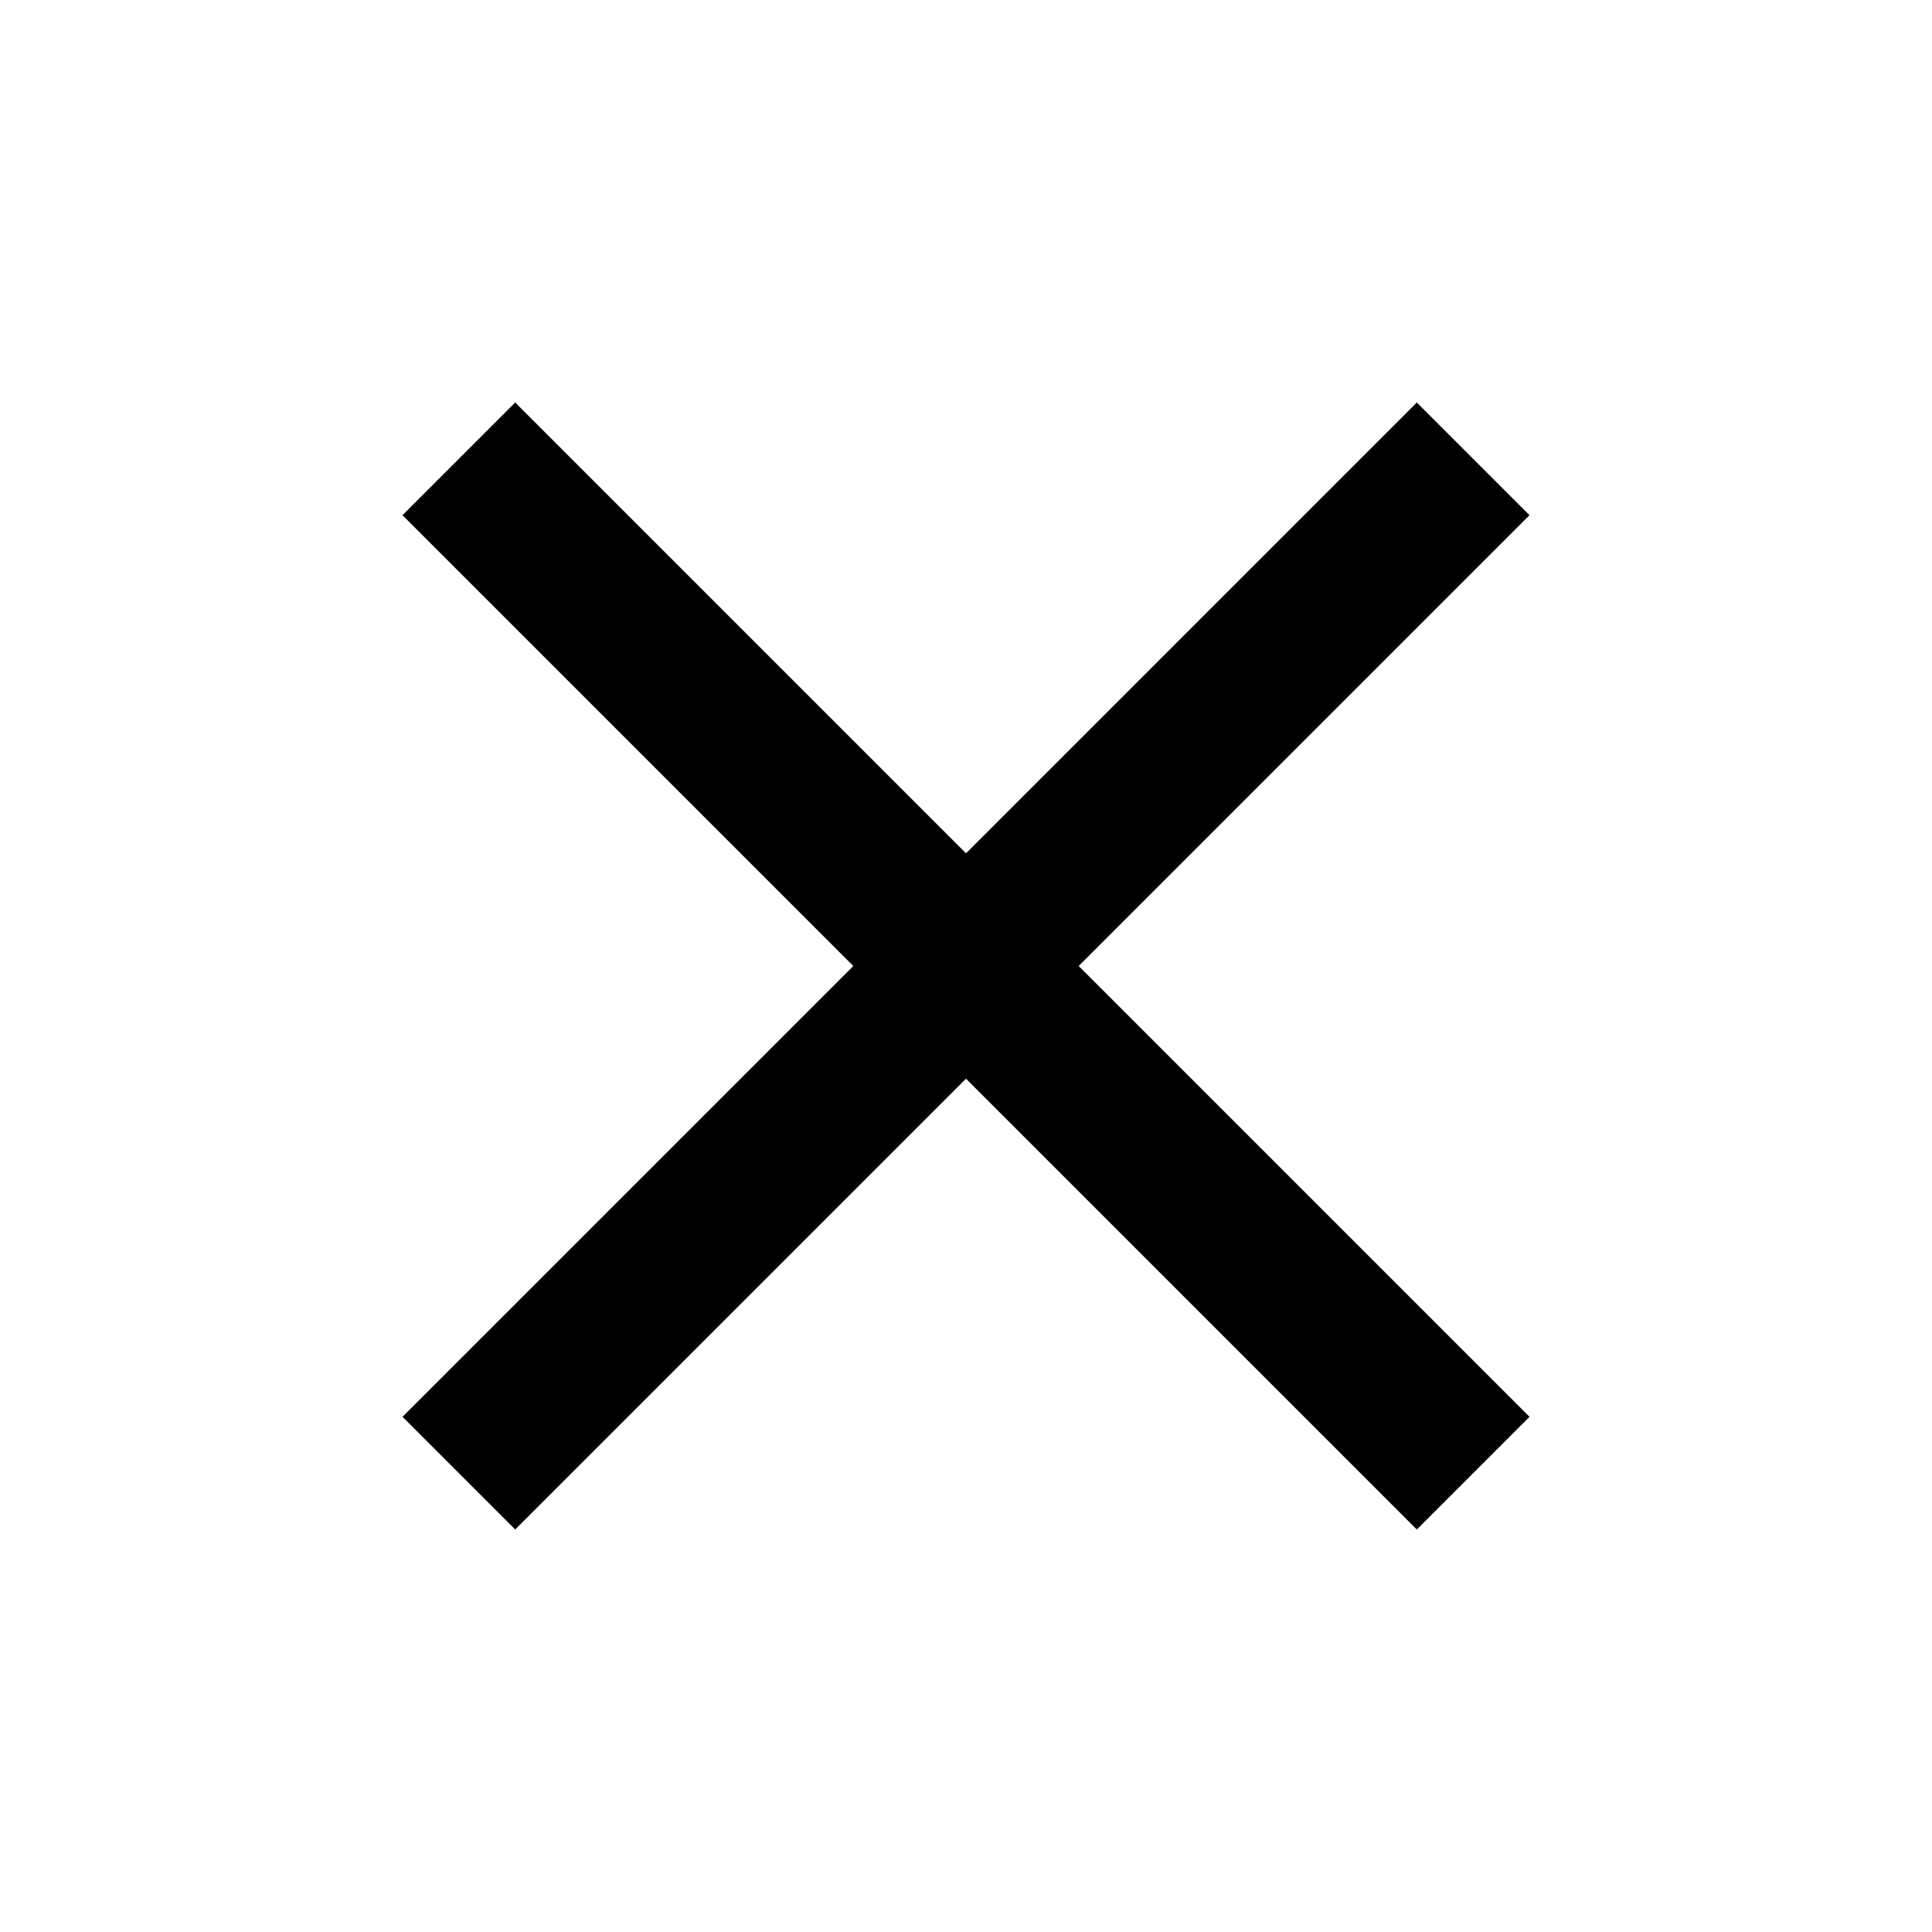
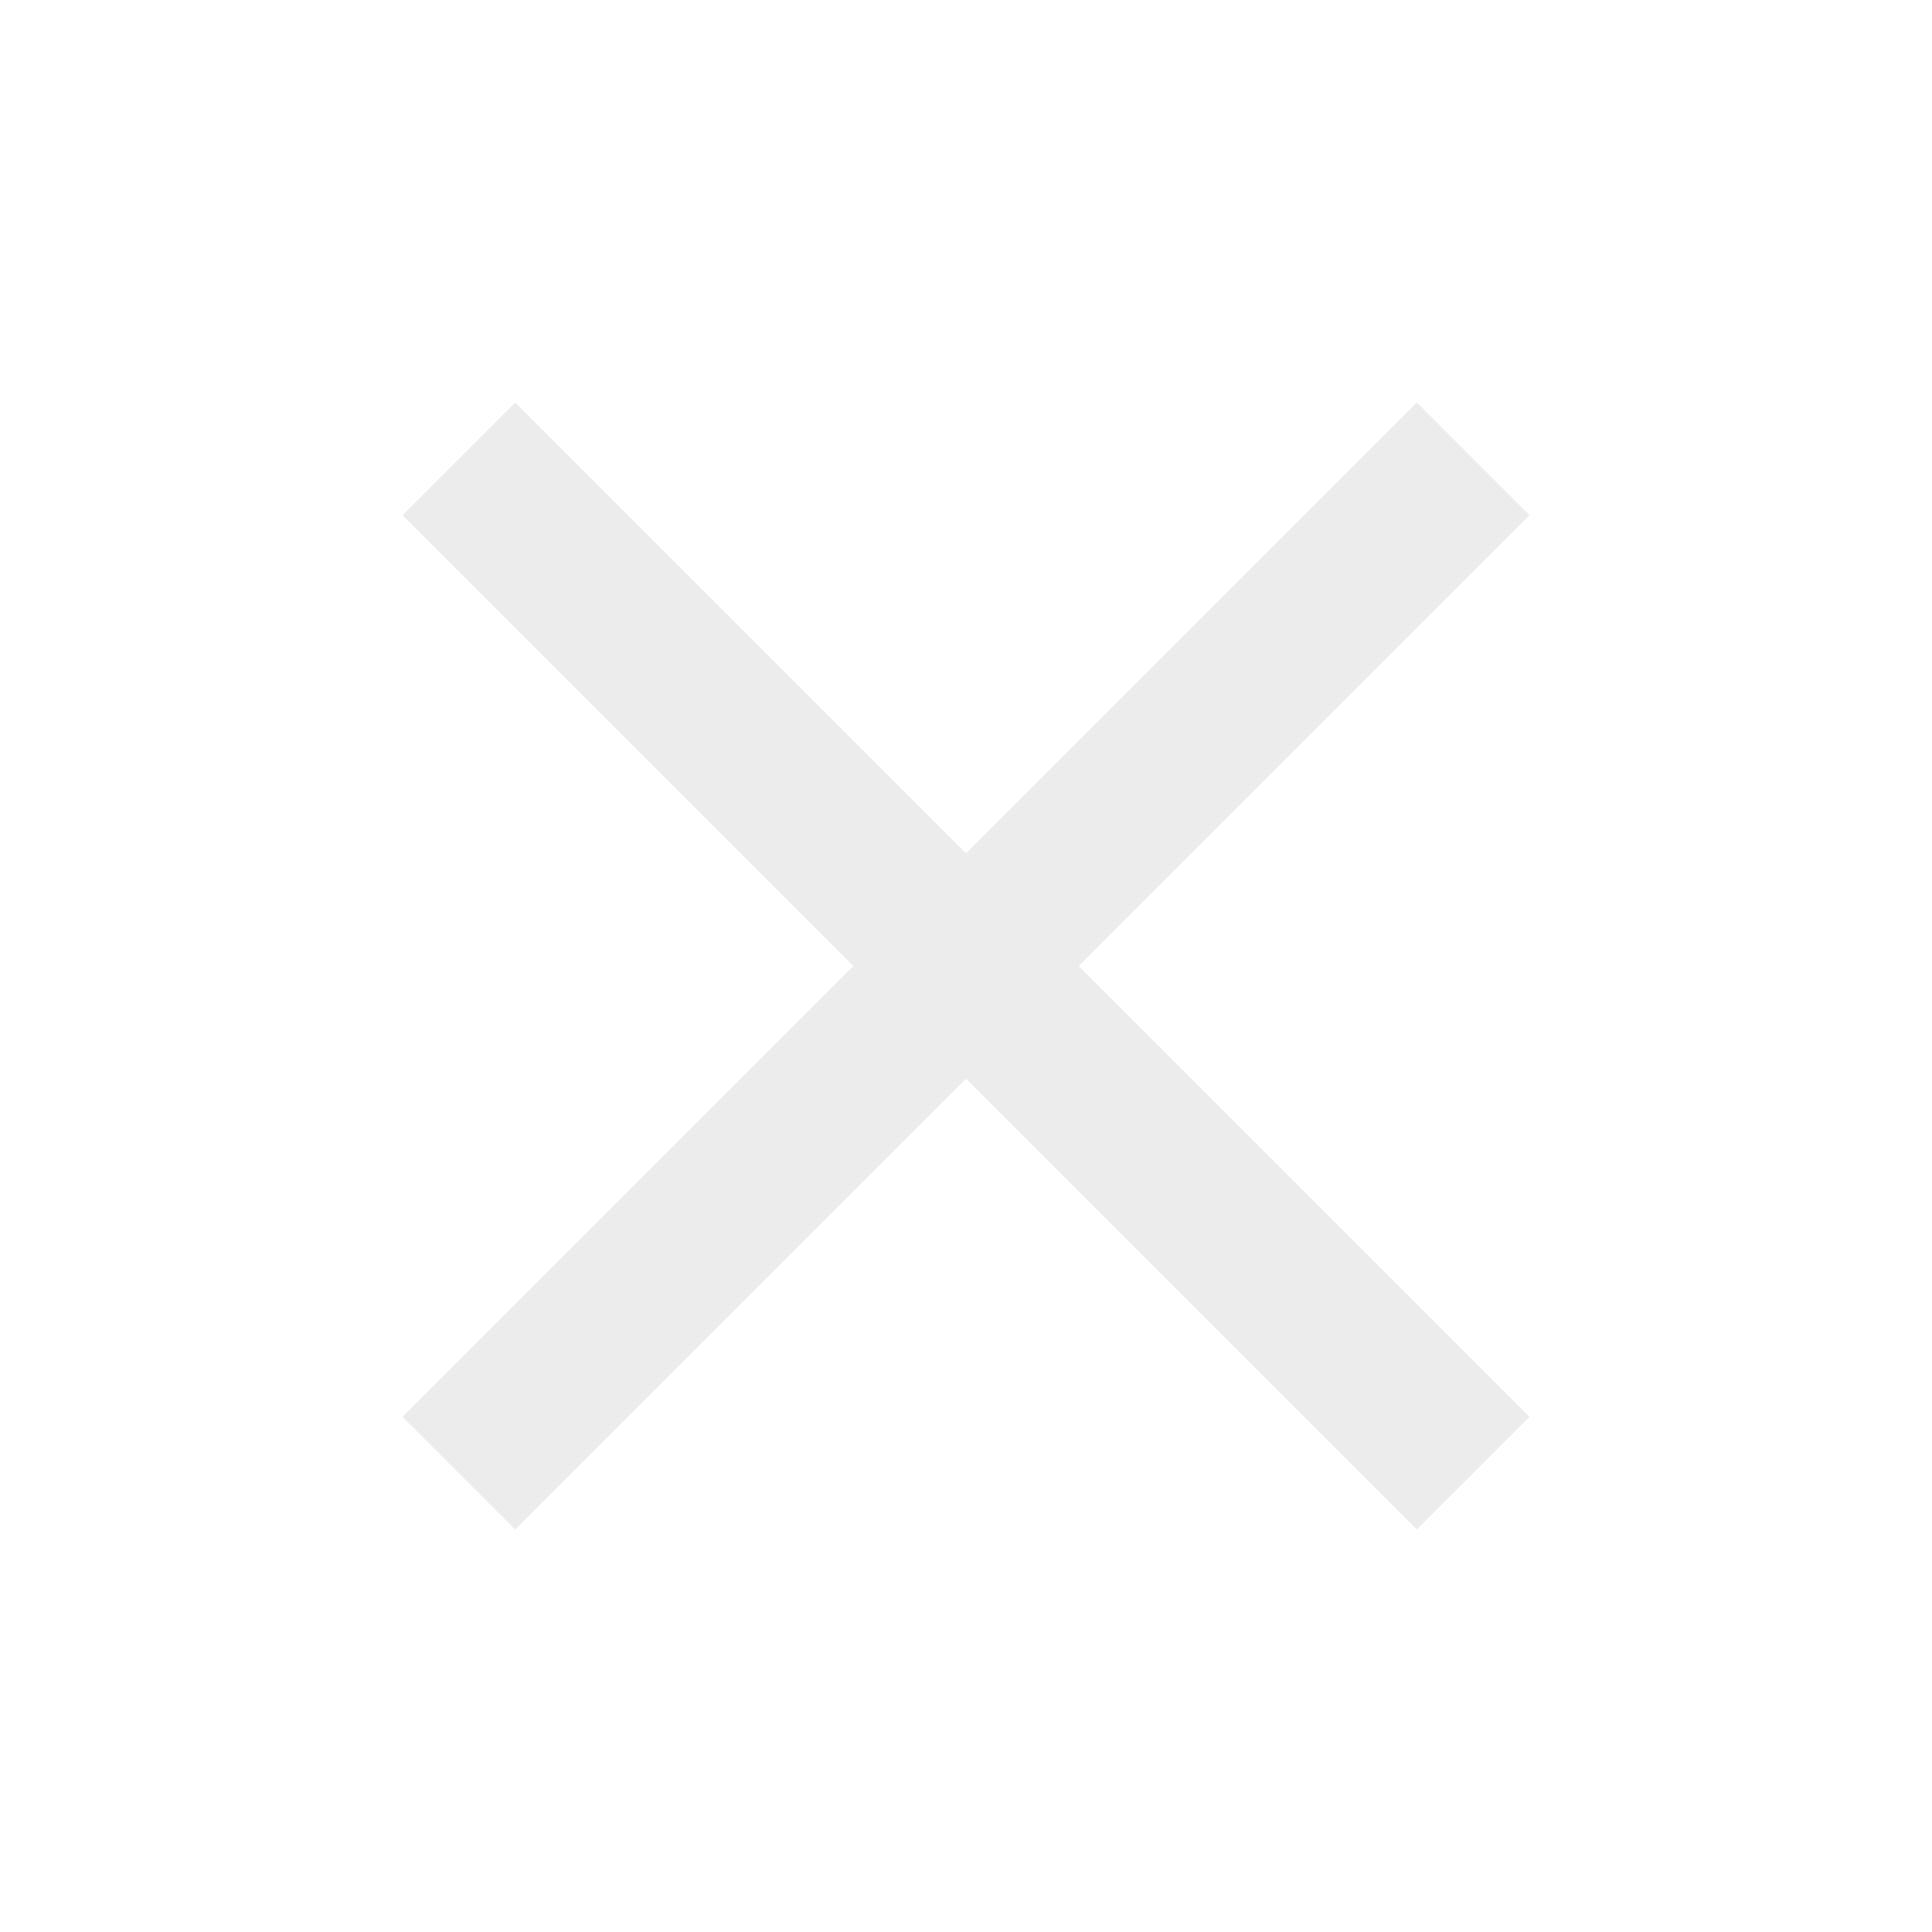
- <svg xmlns="http://www.w3.org/2000/svg" height="24" viewBox="0 96 960 960" width="24">
+ <svg xmlns="http://www.w3.org/2000/svg" height="24" viewBox="0 96 960 960" width="24" fill="#ececec">
  <path d="m256 856-56-56 224-224-224-224 56-56 224 224 224-224 56 56-224 224 224 224-56 56-224-224-224 224Z" />
</svg>
